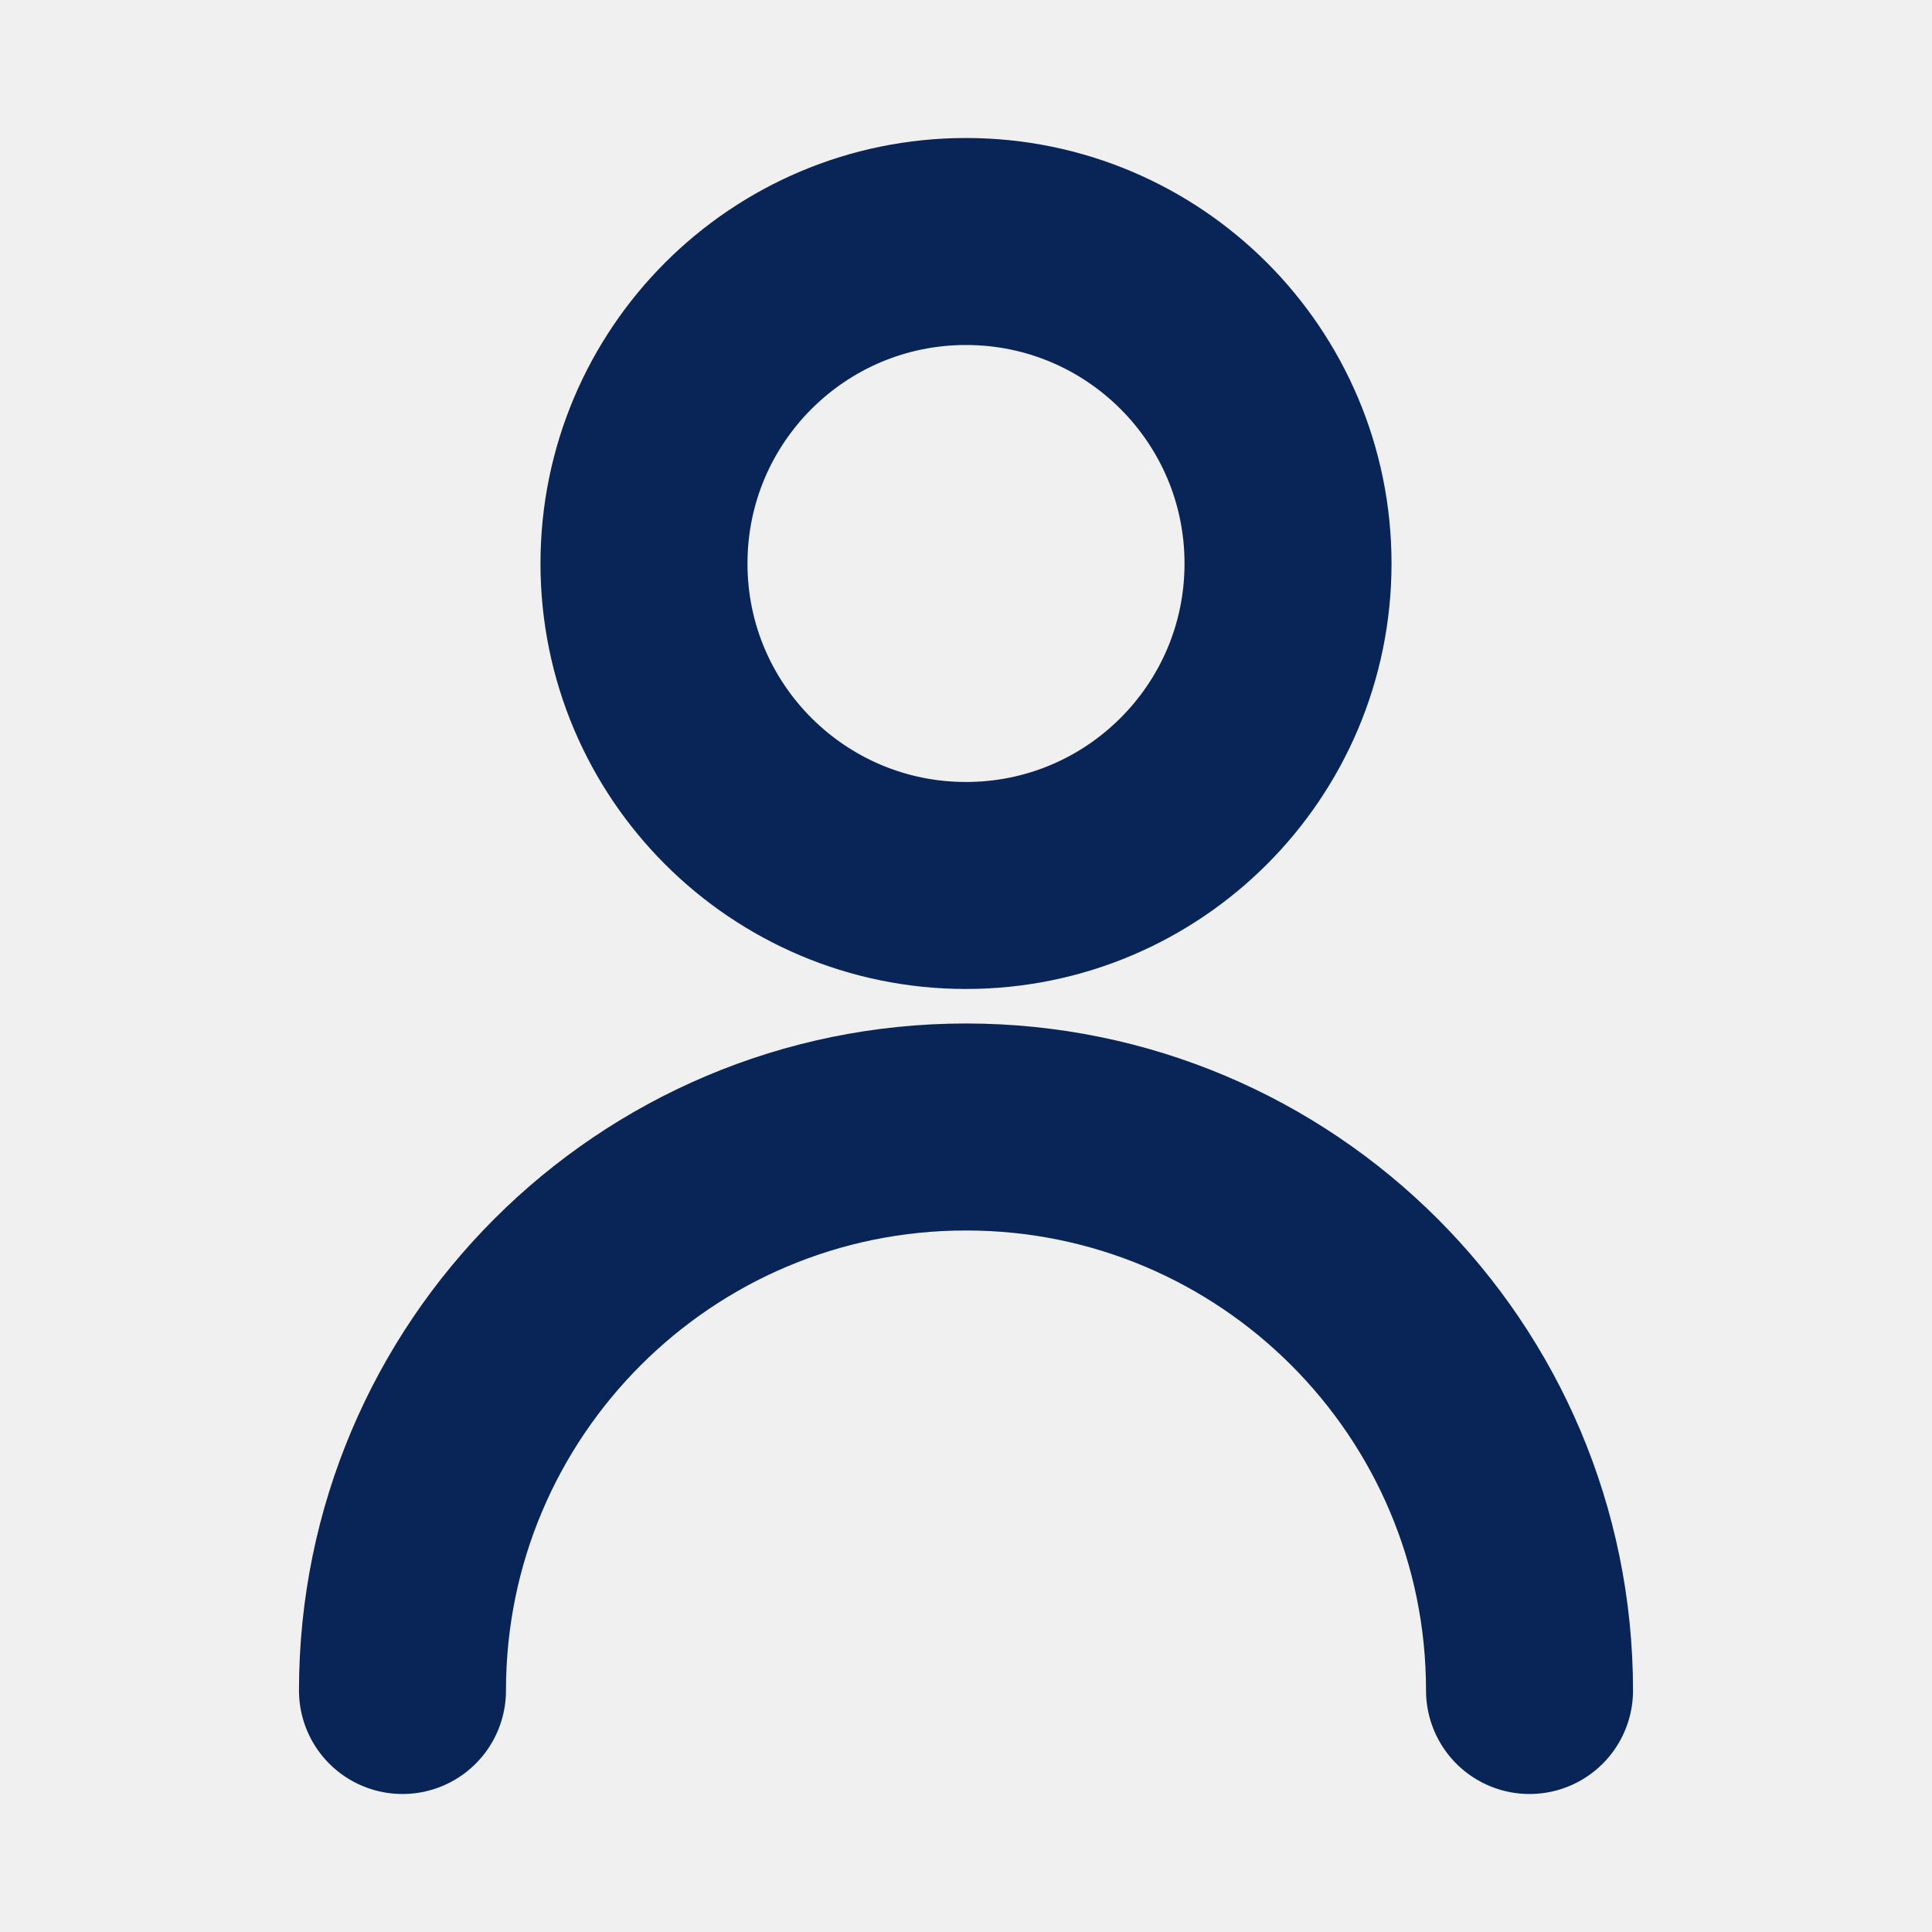
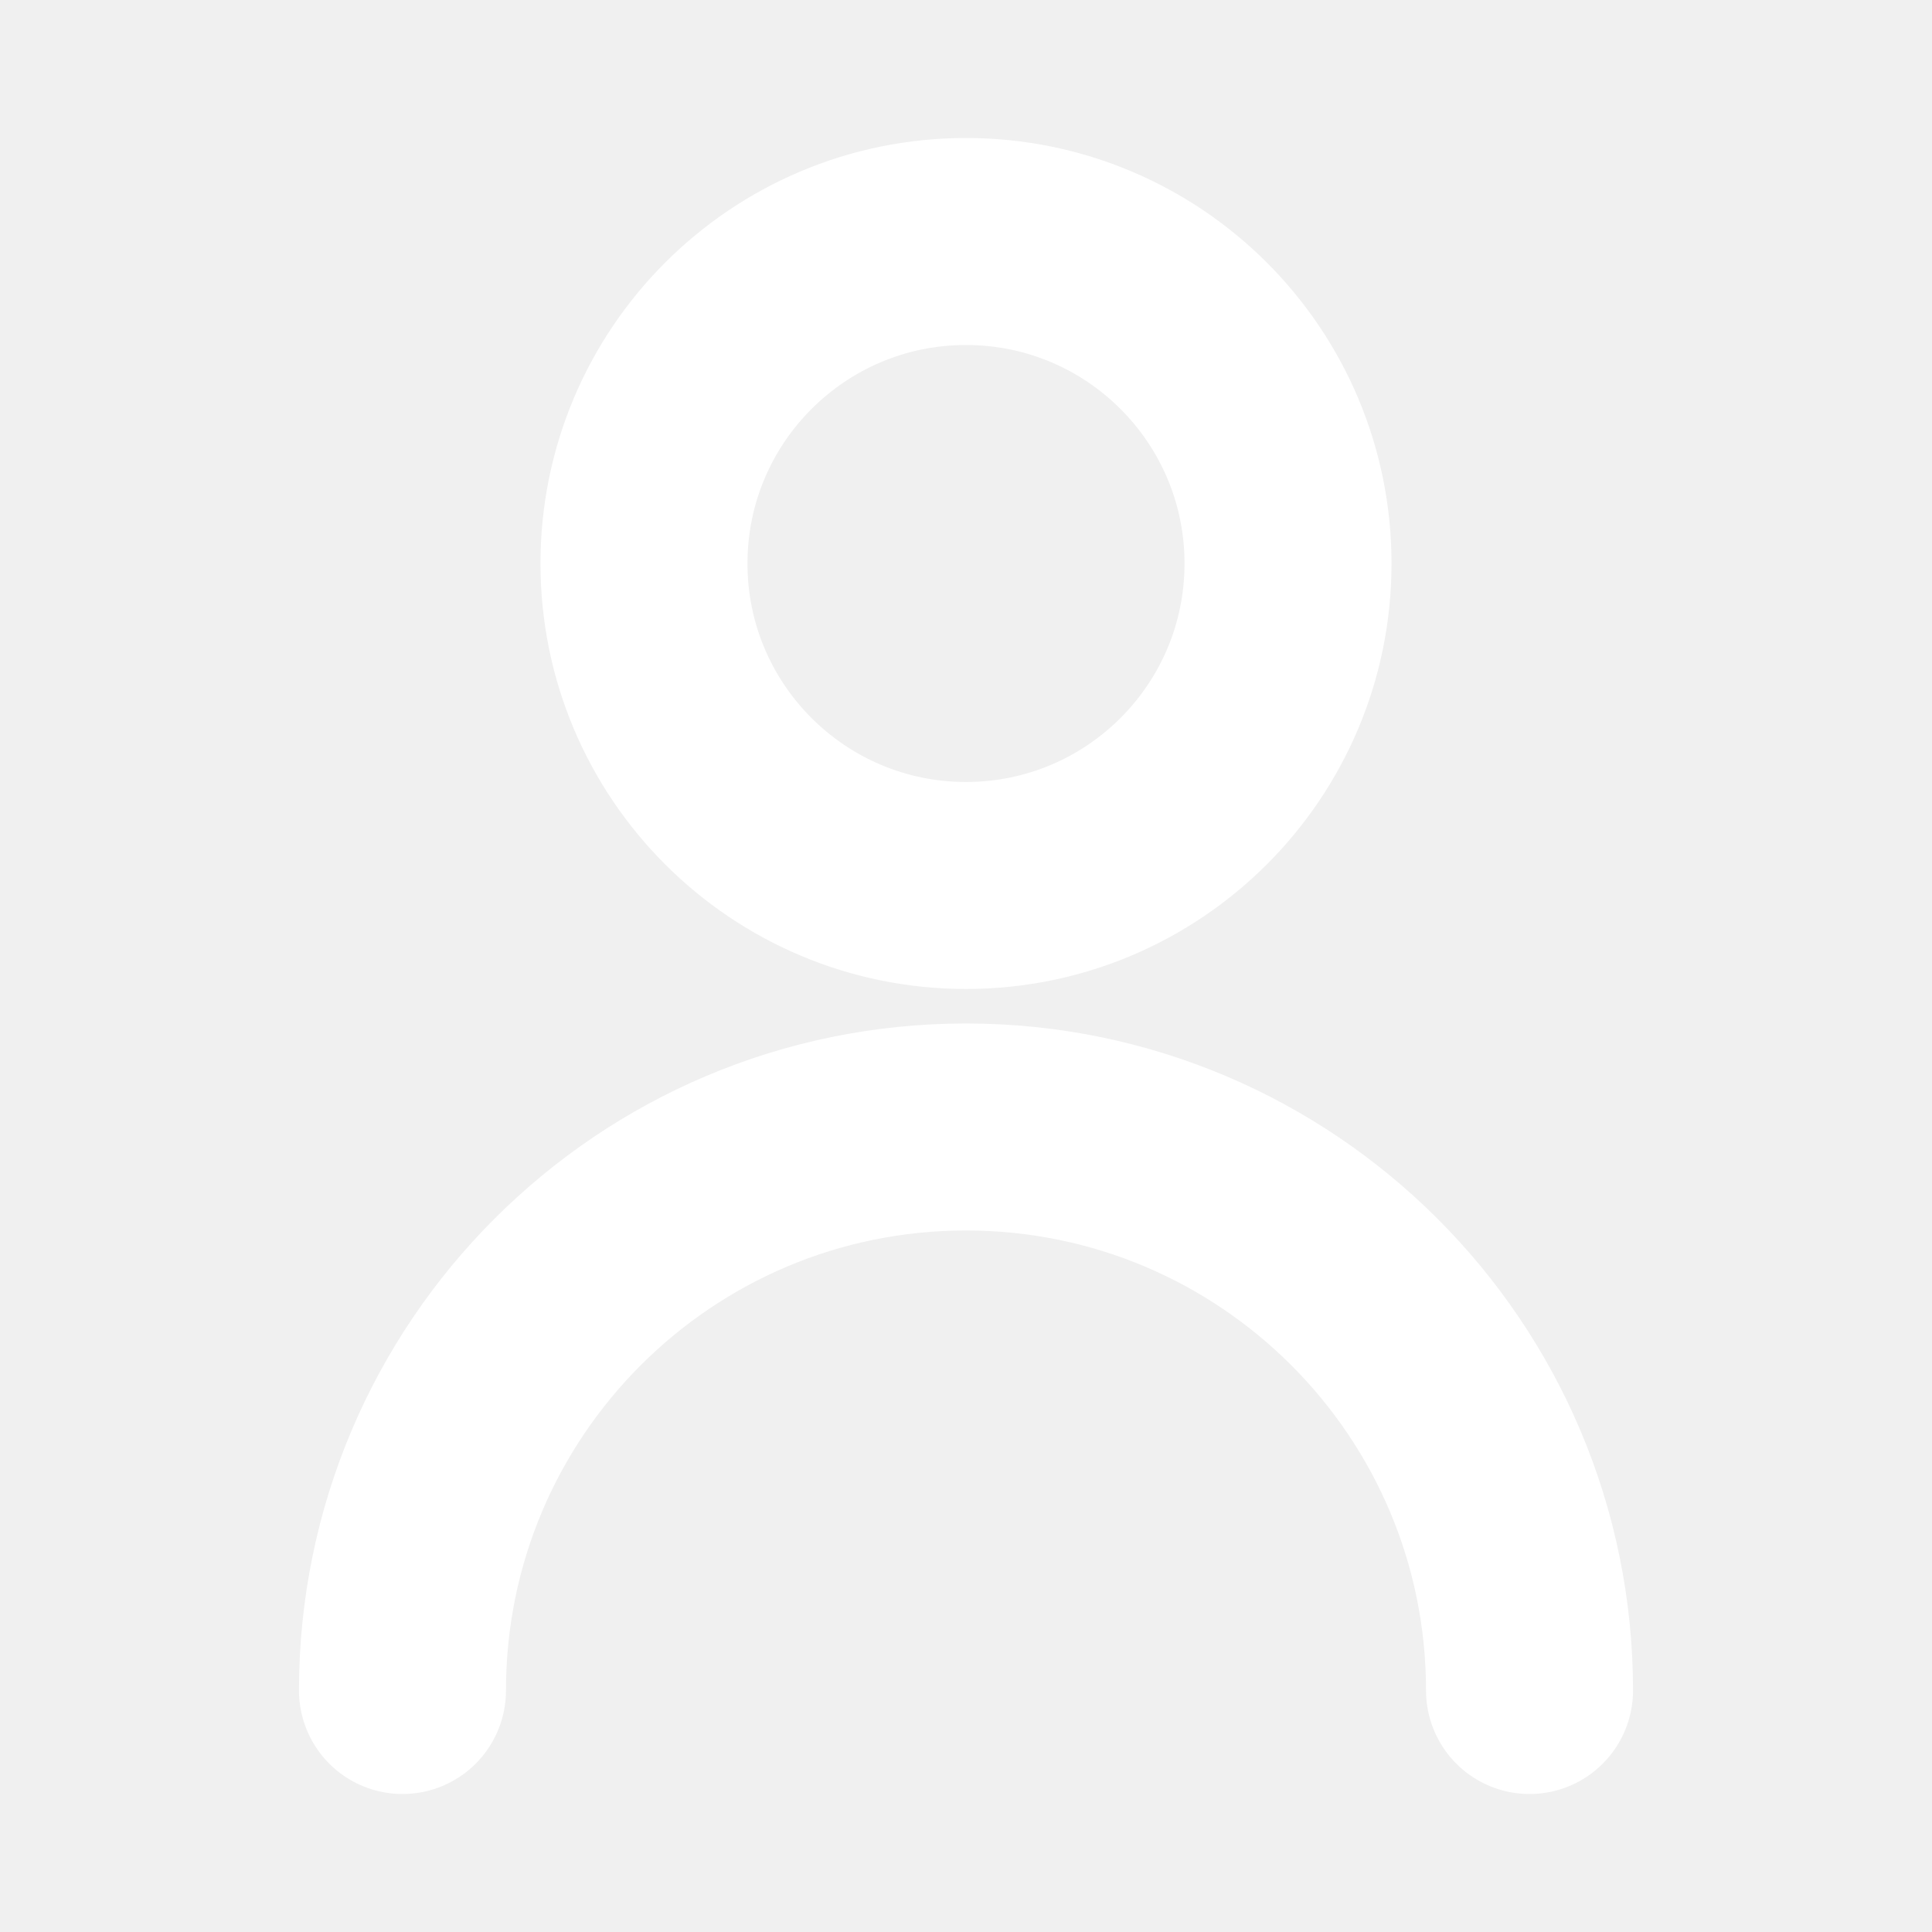
<svg xmlns="http://www.w3.org/2000/svg" width="28" height="28" viewBox="0 0 28 28" fill="none">
-   <path d="M5.833 24.5C5.833 19.99 9.49 16.333 14 16.333C18.51 16.333 22.167 19.99 22.167 24.5M18.667 8.167C18.667 10.744 16.577 12.833 14 12.833C11.423 12.833 9.333 10.744 9.333 8.167C9.333 5.589 11.423 3.5 14 3.5C16.577 3.5 18.667 5.589 18.667 8.167Z" stroke="#092557" stroke-width="3" stroke-linecap="round" stroke-linejoin="round" />
+   <path d="M5.833 24.5C5.833 19.99 9.49 16.333 14 16.333C18.51 16.333 22.167 19.99 22.167 24.5M18.667 8.167C18.667 10.744 16.577 12.833 14 12.833C11.423 12.833 9.333 10.744 9.333 8.167C9.333 5.589 11.423 3.5 14 3.5C16.577 3.5 18.667 5.589 18.667 8.167Z" stroke="#fff" stroke-width="3" stroke-linecap="round" stroke-linejoin="round" />
</svg>
